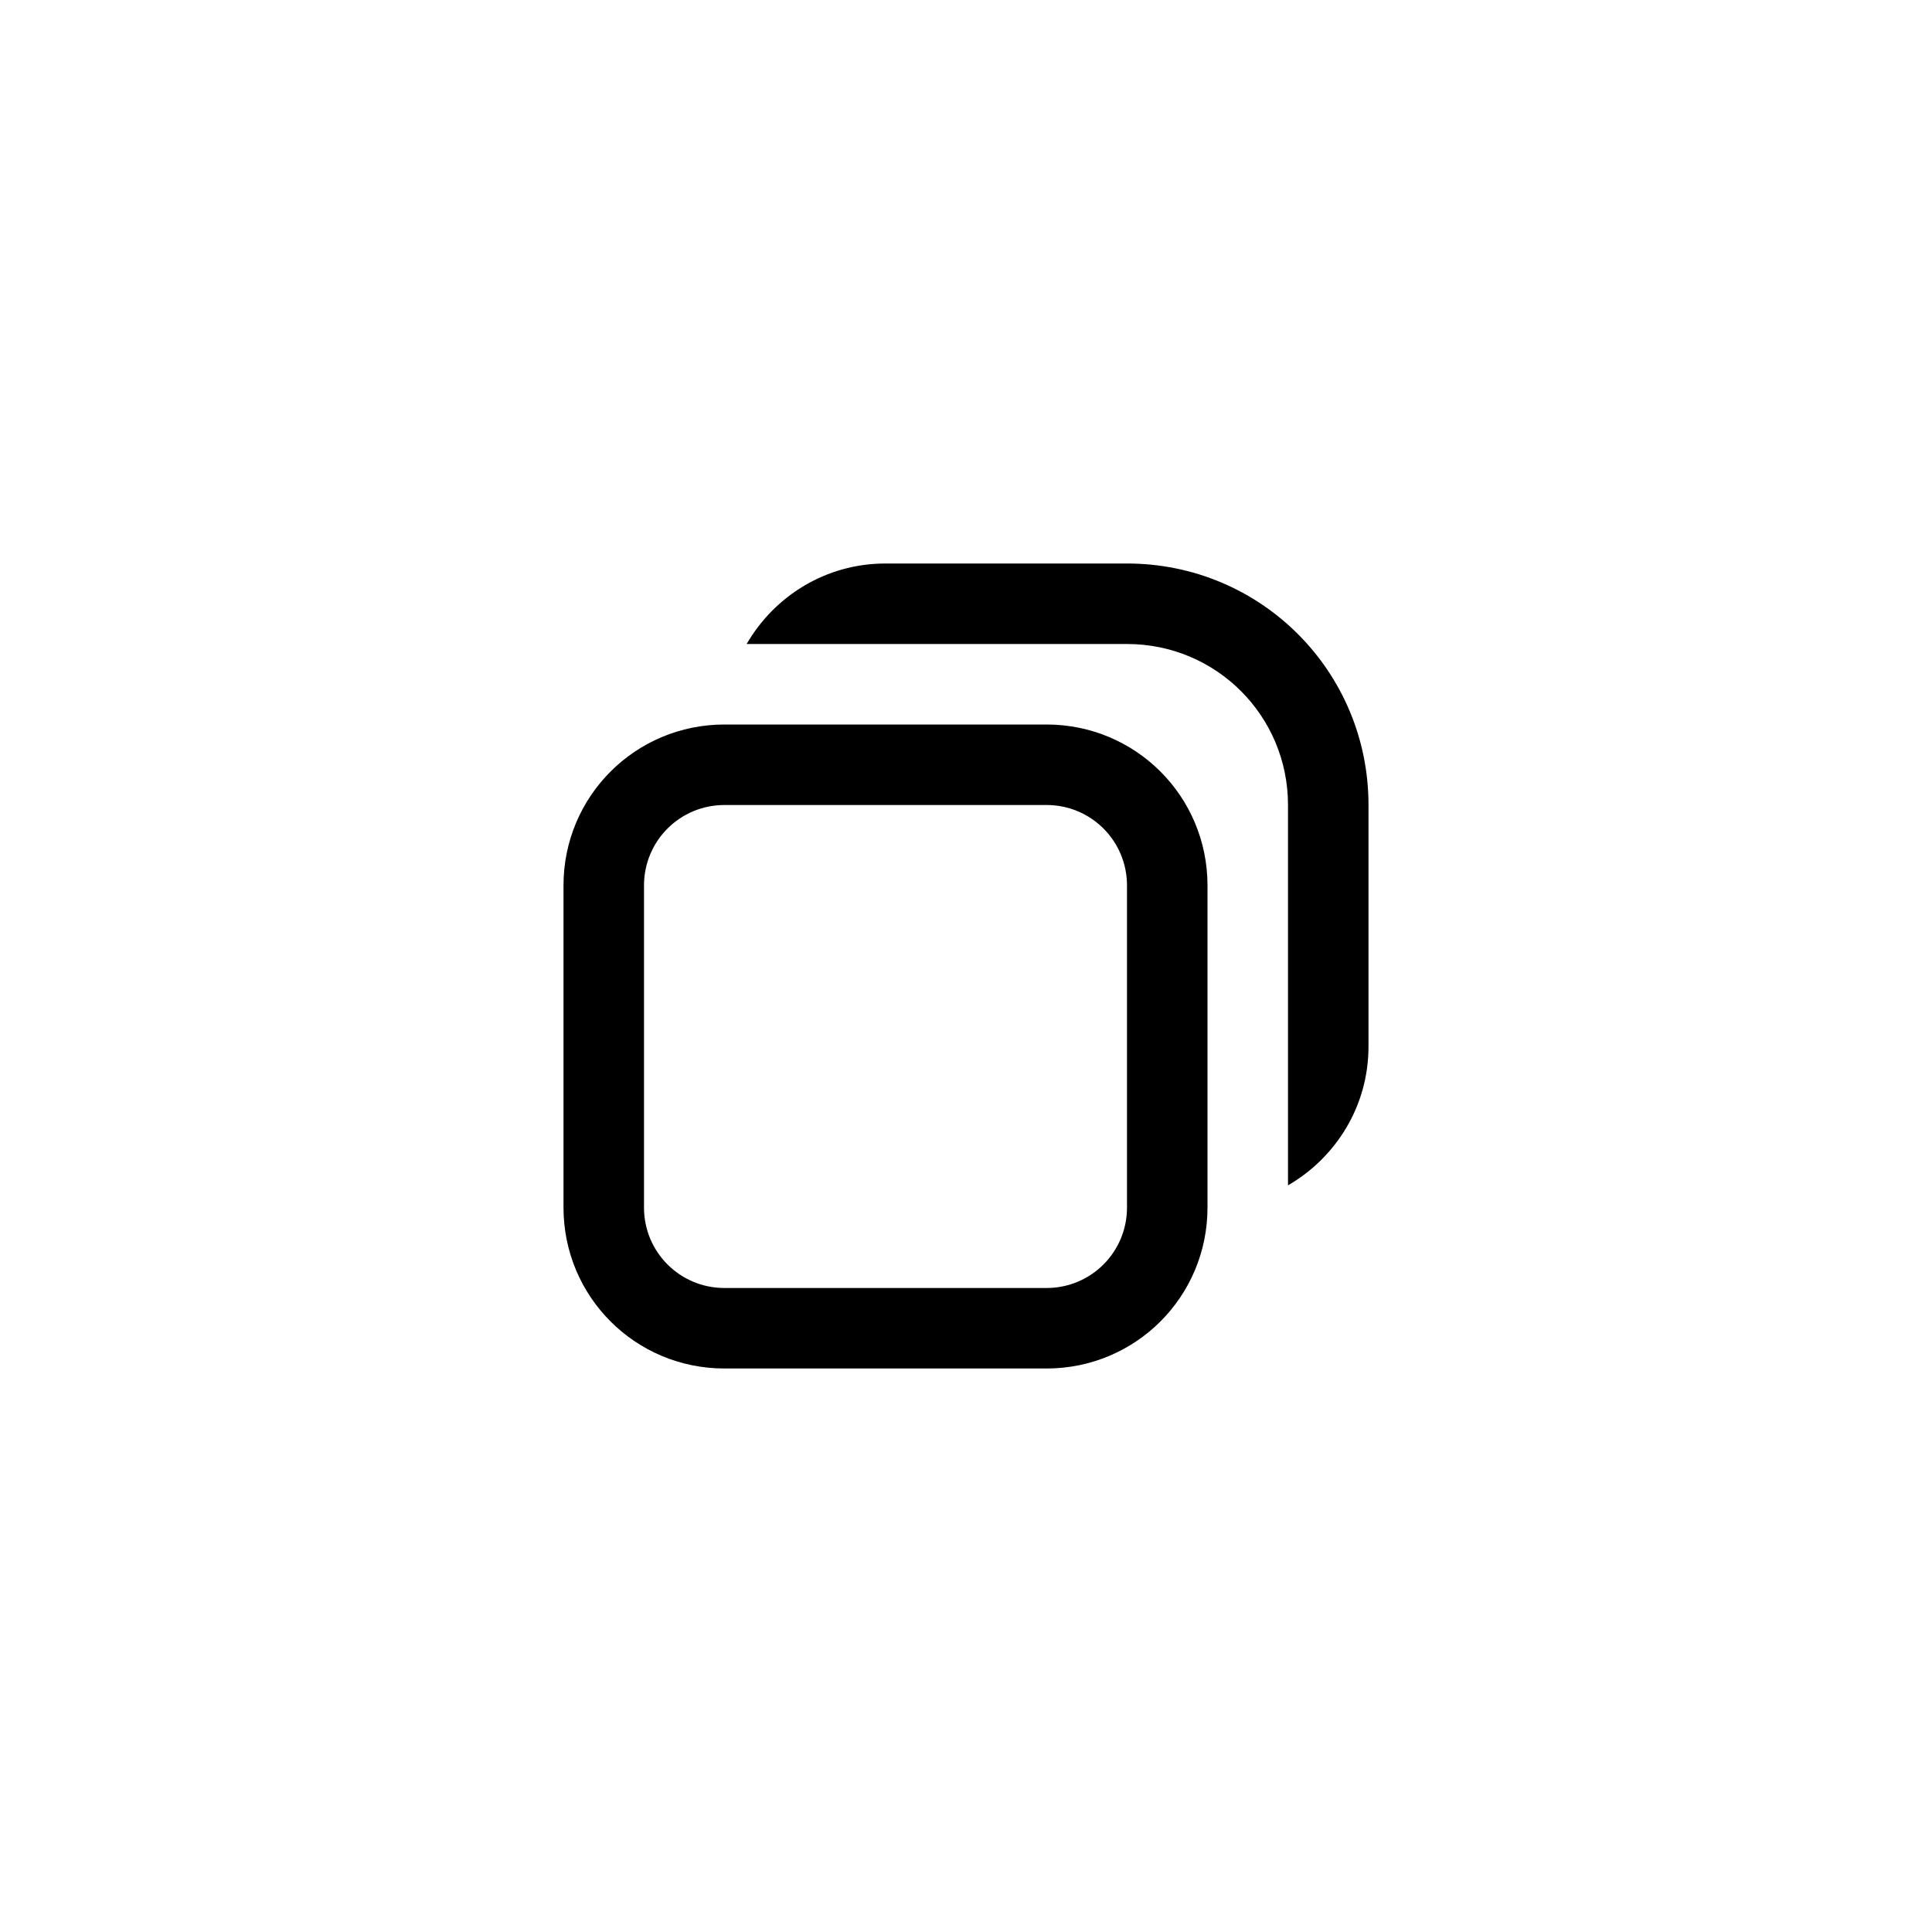
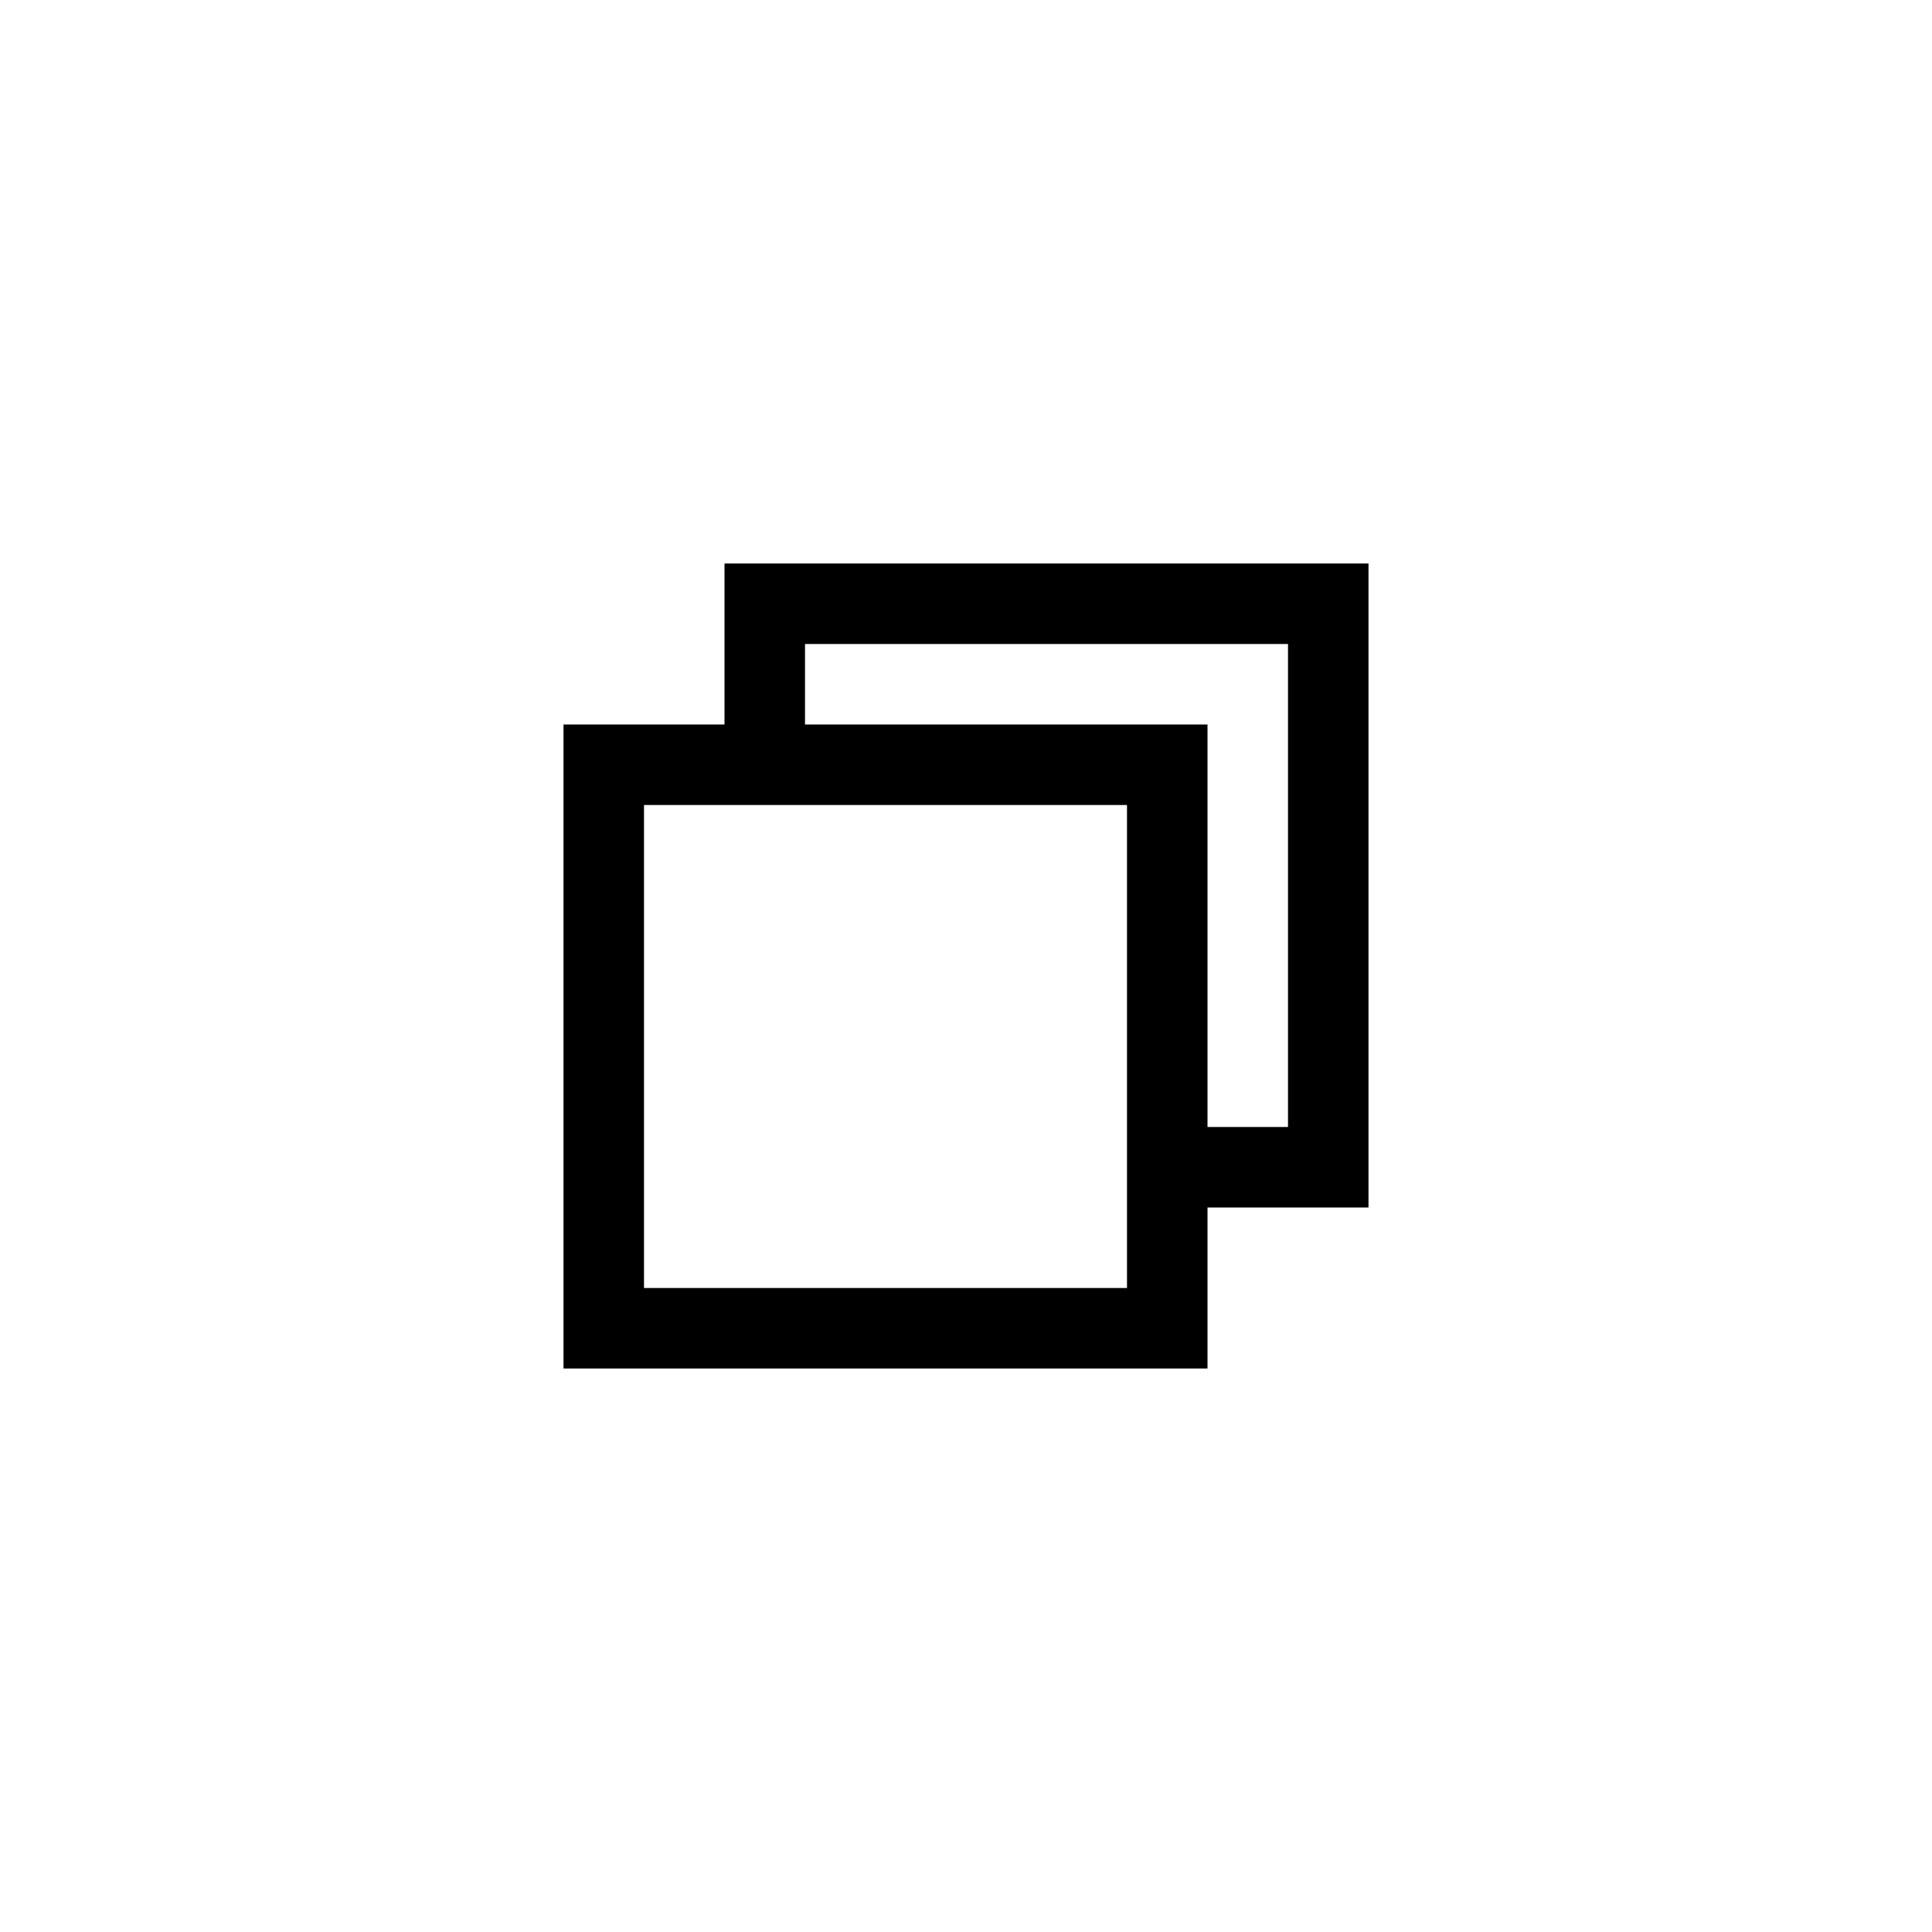
<svg xmlns="http://www.w3.org/2000/svg" viewBox="0 0 24 24" width="24" height="24">
-   <path d="M 11 7 C 10.259 7 9.621 7.404 9.275 8 L 14 8 C 15.108 8 16 8.892 16 10 L 16 14.725 C 16.596 14.379 17 13.741 17 13 L 17 10 C 17 8.338 15.662 7 14 7 L 11 7 z M 9 9 C 7.892 9 7 9.892 7 11 L 7 15 C 7 16.108 7.892 17 9 17 L 13 17 C 14.108 17 15 16.108 15 15 L 15 11 C 15 9.892 14.108 9 13 9 L 9 9 z M 9 10 L 13 10 C 13.554 10 14 10.446 14 11 L 14 15 C 14 15.554 13.554 16 13 16 L 9 16 C 8.446 16 8 15.554 8 15 L 8 11 C 8 10.446 8.446 10 9 10 z" fill="currentColor" />
+   <path d="M 9 7 H 17 V 15 H 15 V 14 H 16 V 8 H 10 V 9 H 9 Z M 7 9 H 15 V 17 H 7 Z M 8 10 V 16 H 14 V 10 Z" fill="currentColor" />
</svg>
